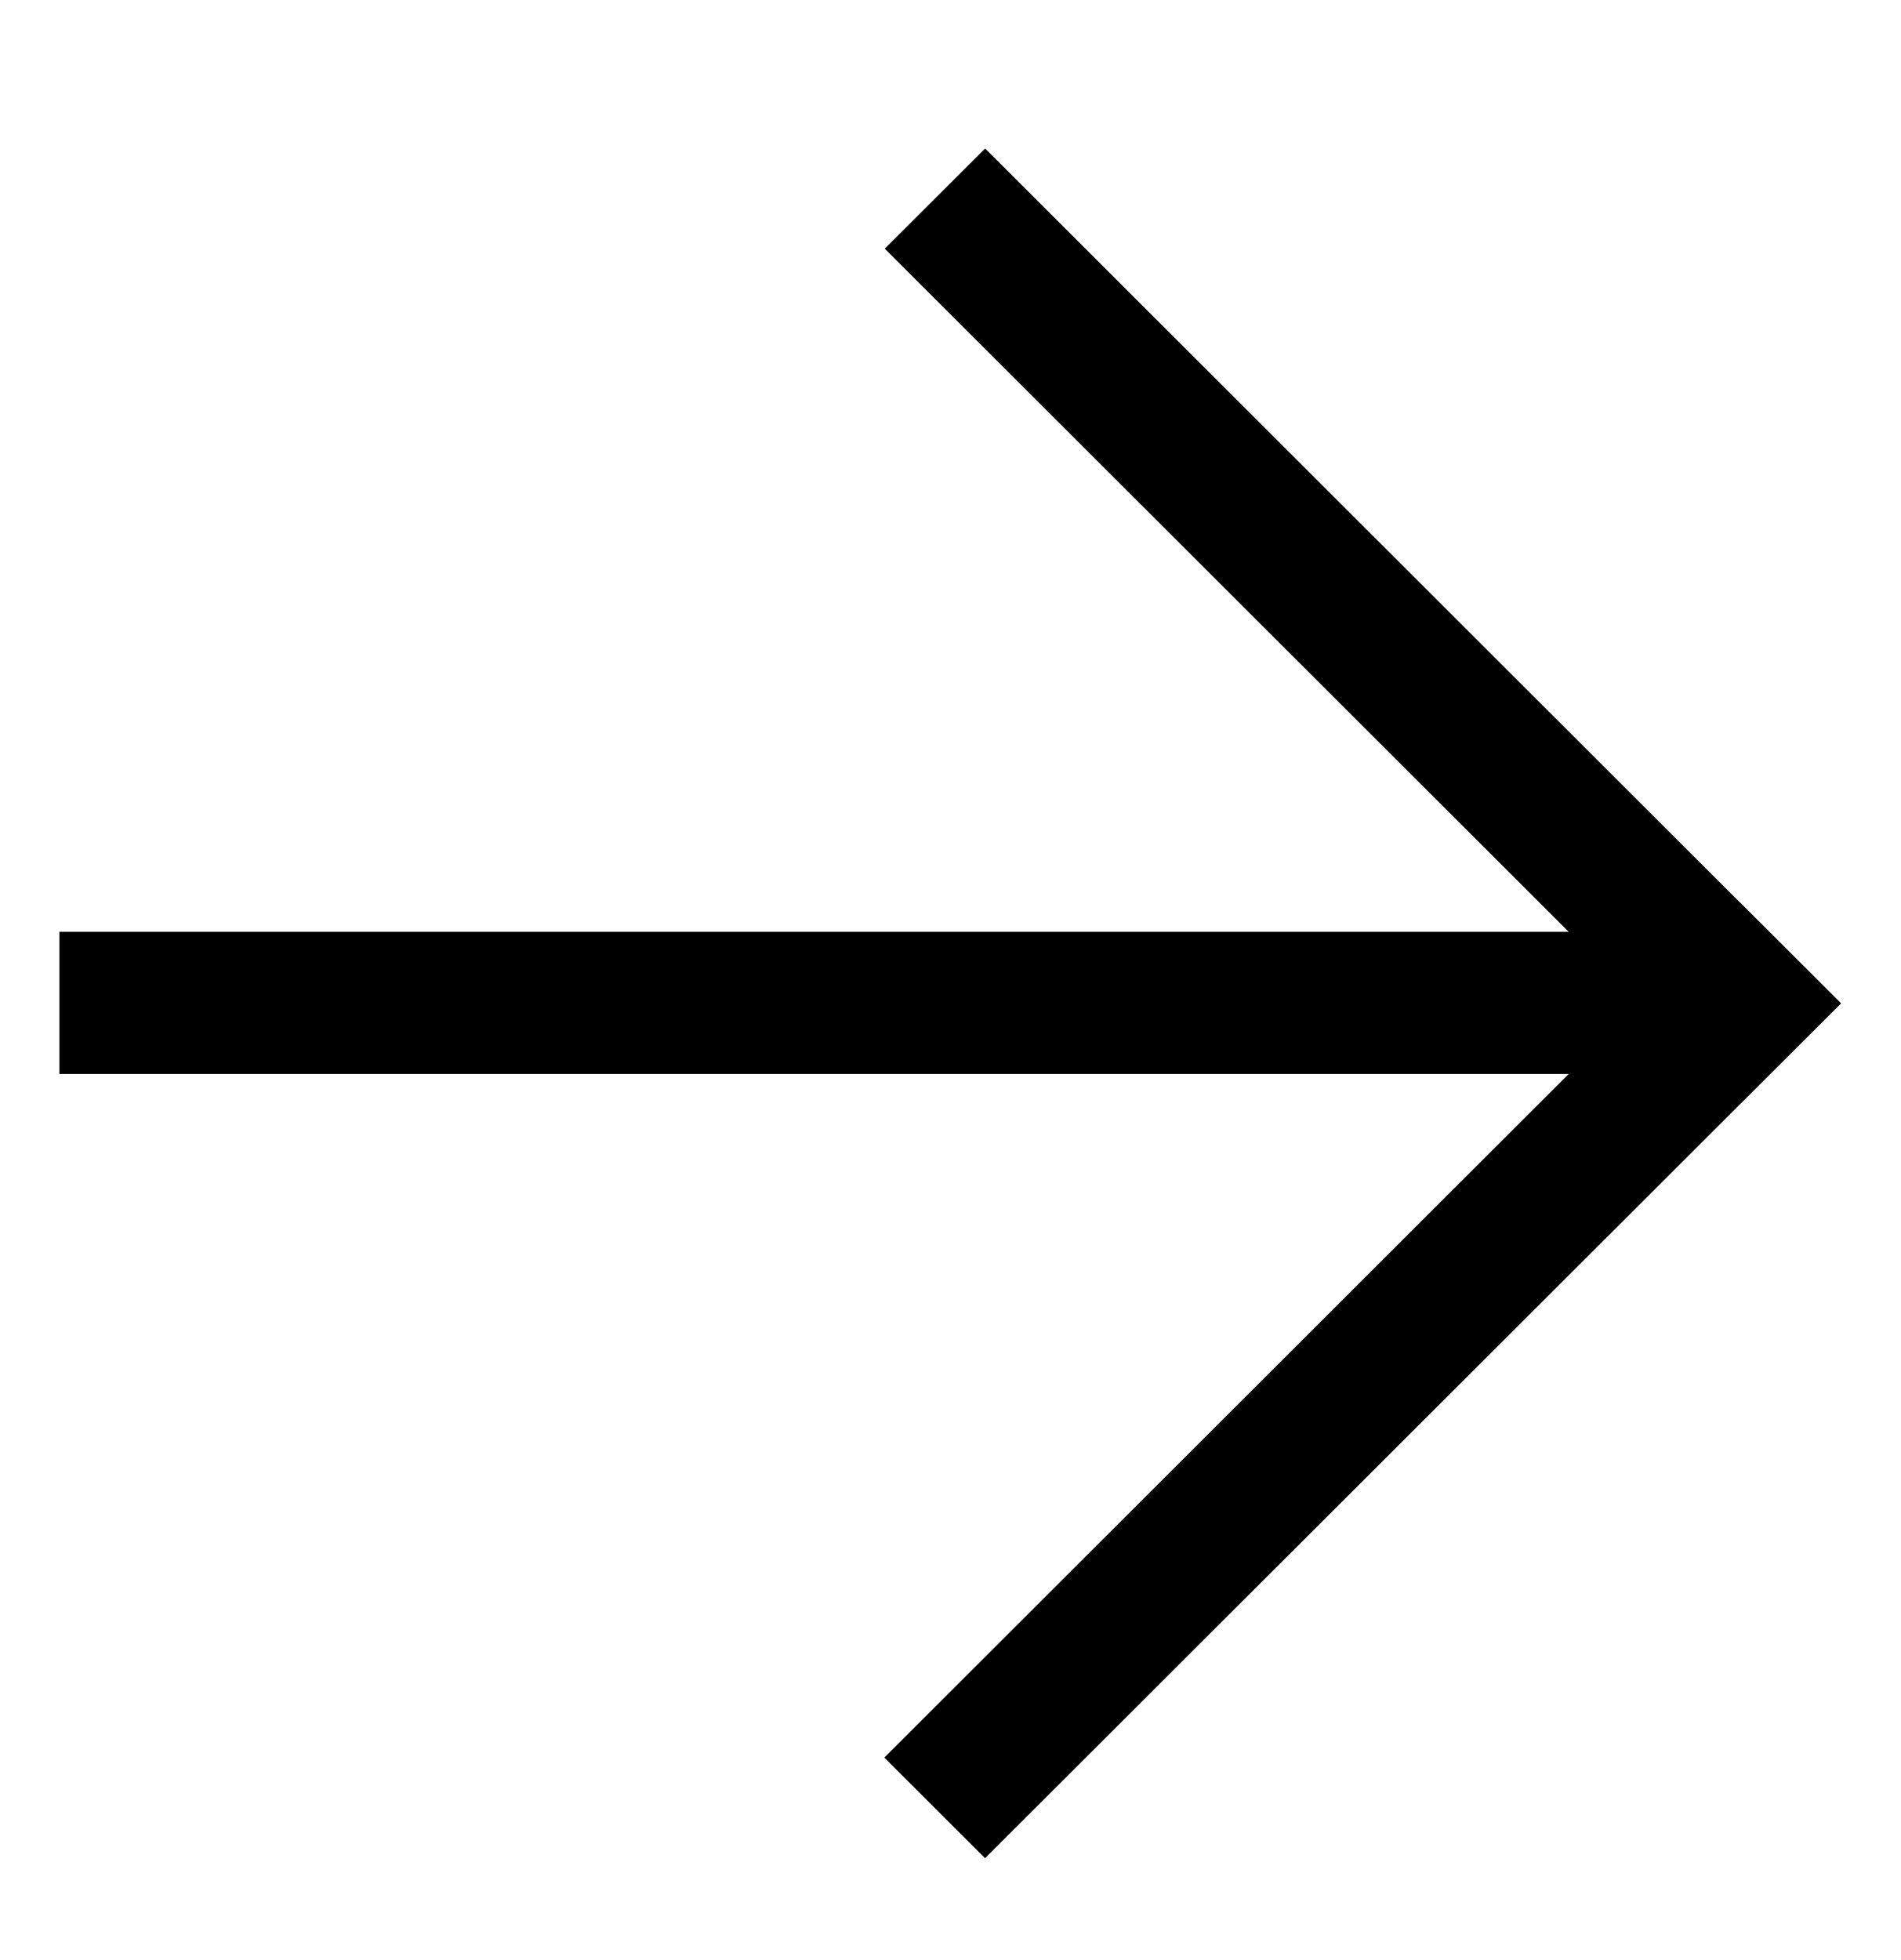
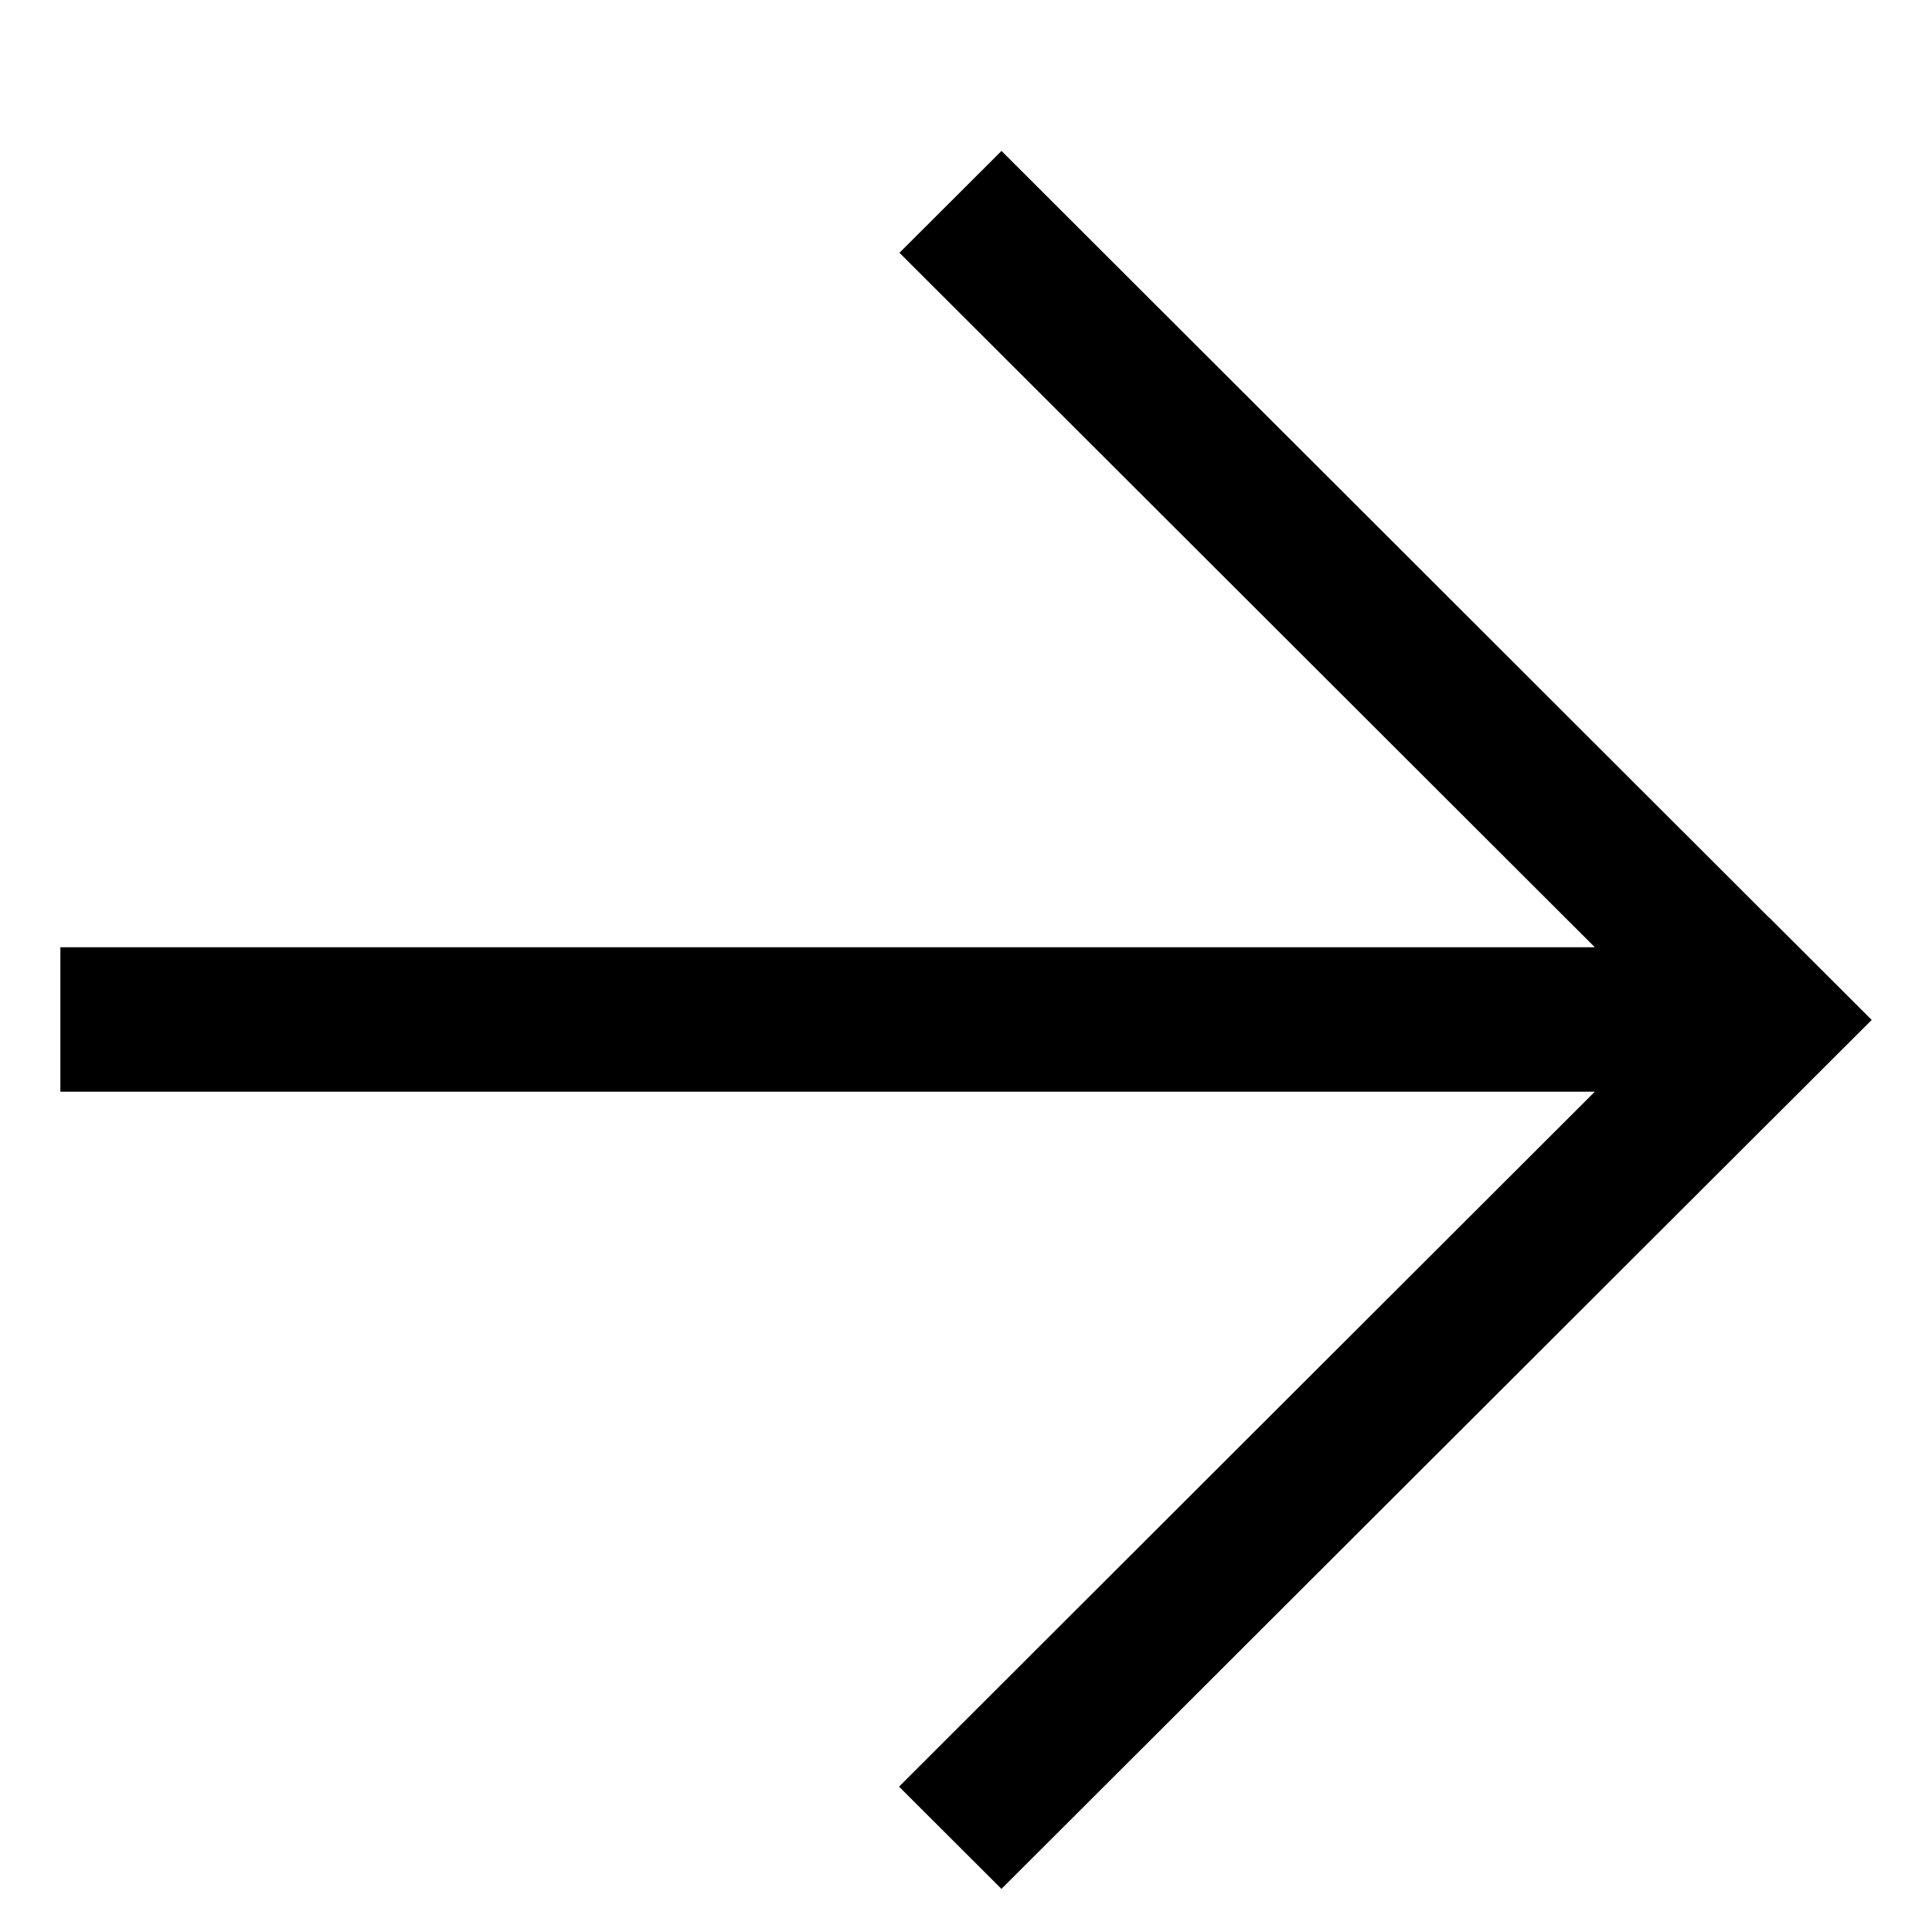
- <svg xmlns="http://www.w3.org/2000/svg" width="32" height="33" fill="none">
-   <path fill="#000" fill-rule="evenodd" d="M1 18.084v-2.395h25.415L14.898 4.187l1.69-1.687 12.715 12.7.001-.002L31 16.892l-.001.001.001.002-1.689 1.686h-.001L16.587 31.286l-1.696-1.694 11.524-11.51H1Z" clip-rule="evenodd" />
+ <svg xmlns="http://www.w3.org/2000/svg" viewBox="0 0 32 32" fill="none">
+   <path fill="currentColor" fill-rule="evenodd" d="M1 18.084v-2.395h25.415L14.898 4.187l1.69-1.687 12.715 12.7.001-.002L31 16.892l-.001.001.001.002-1.689 1.686h-.001L16.587 31.286l-1.696-1.694 11.524-11.51H1Z" clip-rule="evenodd" />
</svg>
